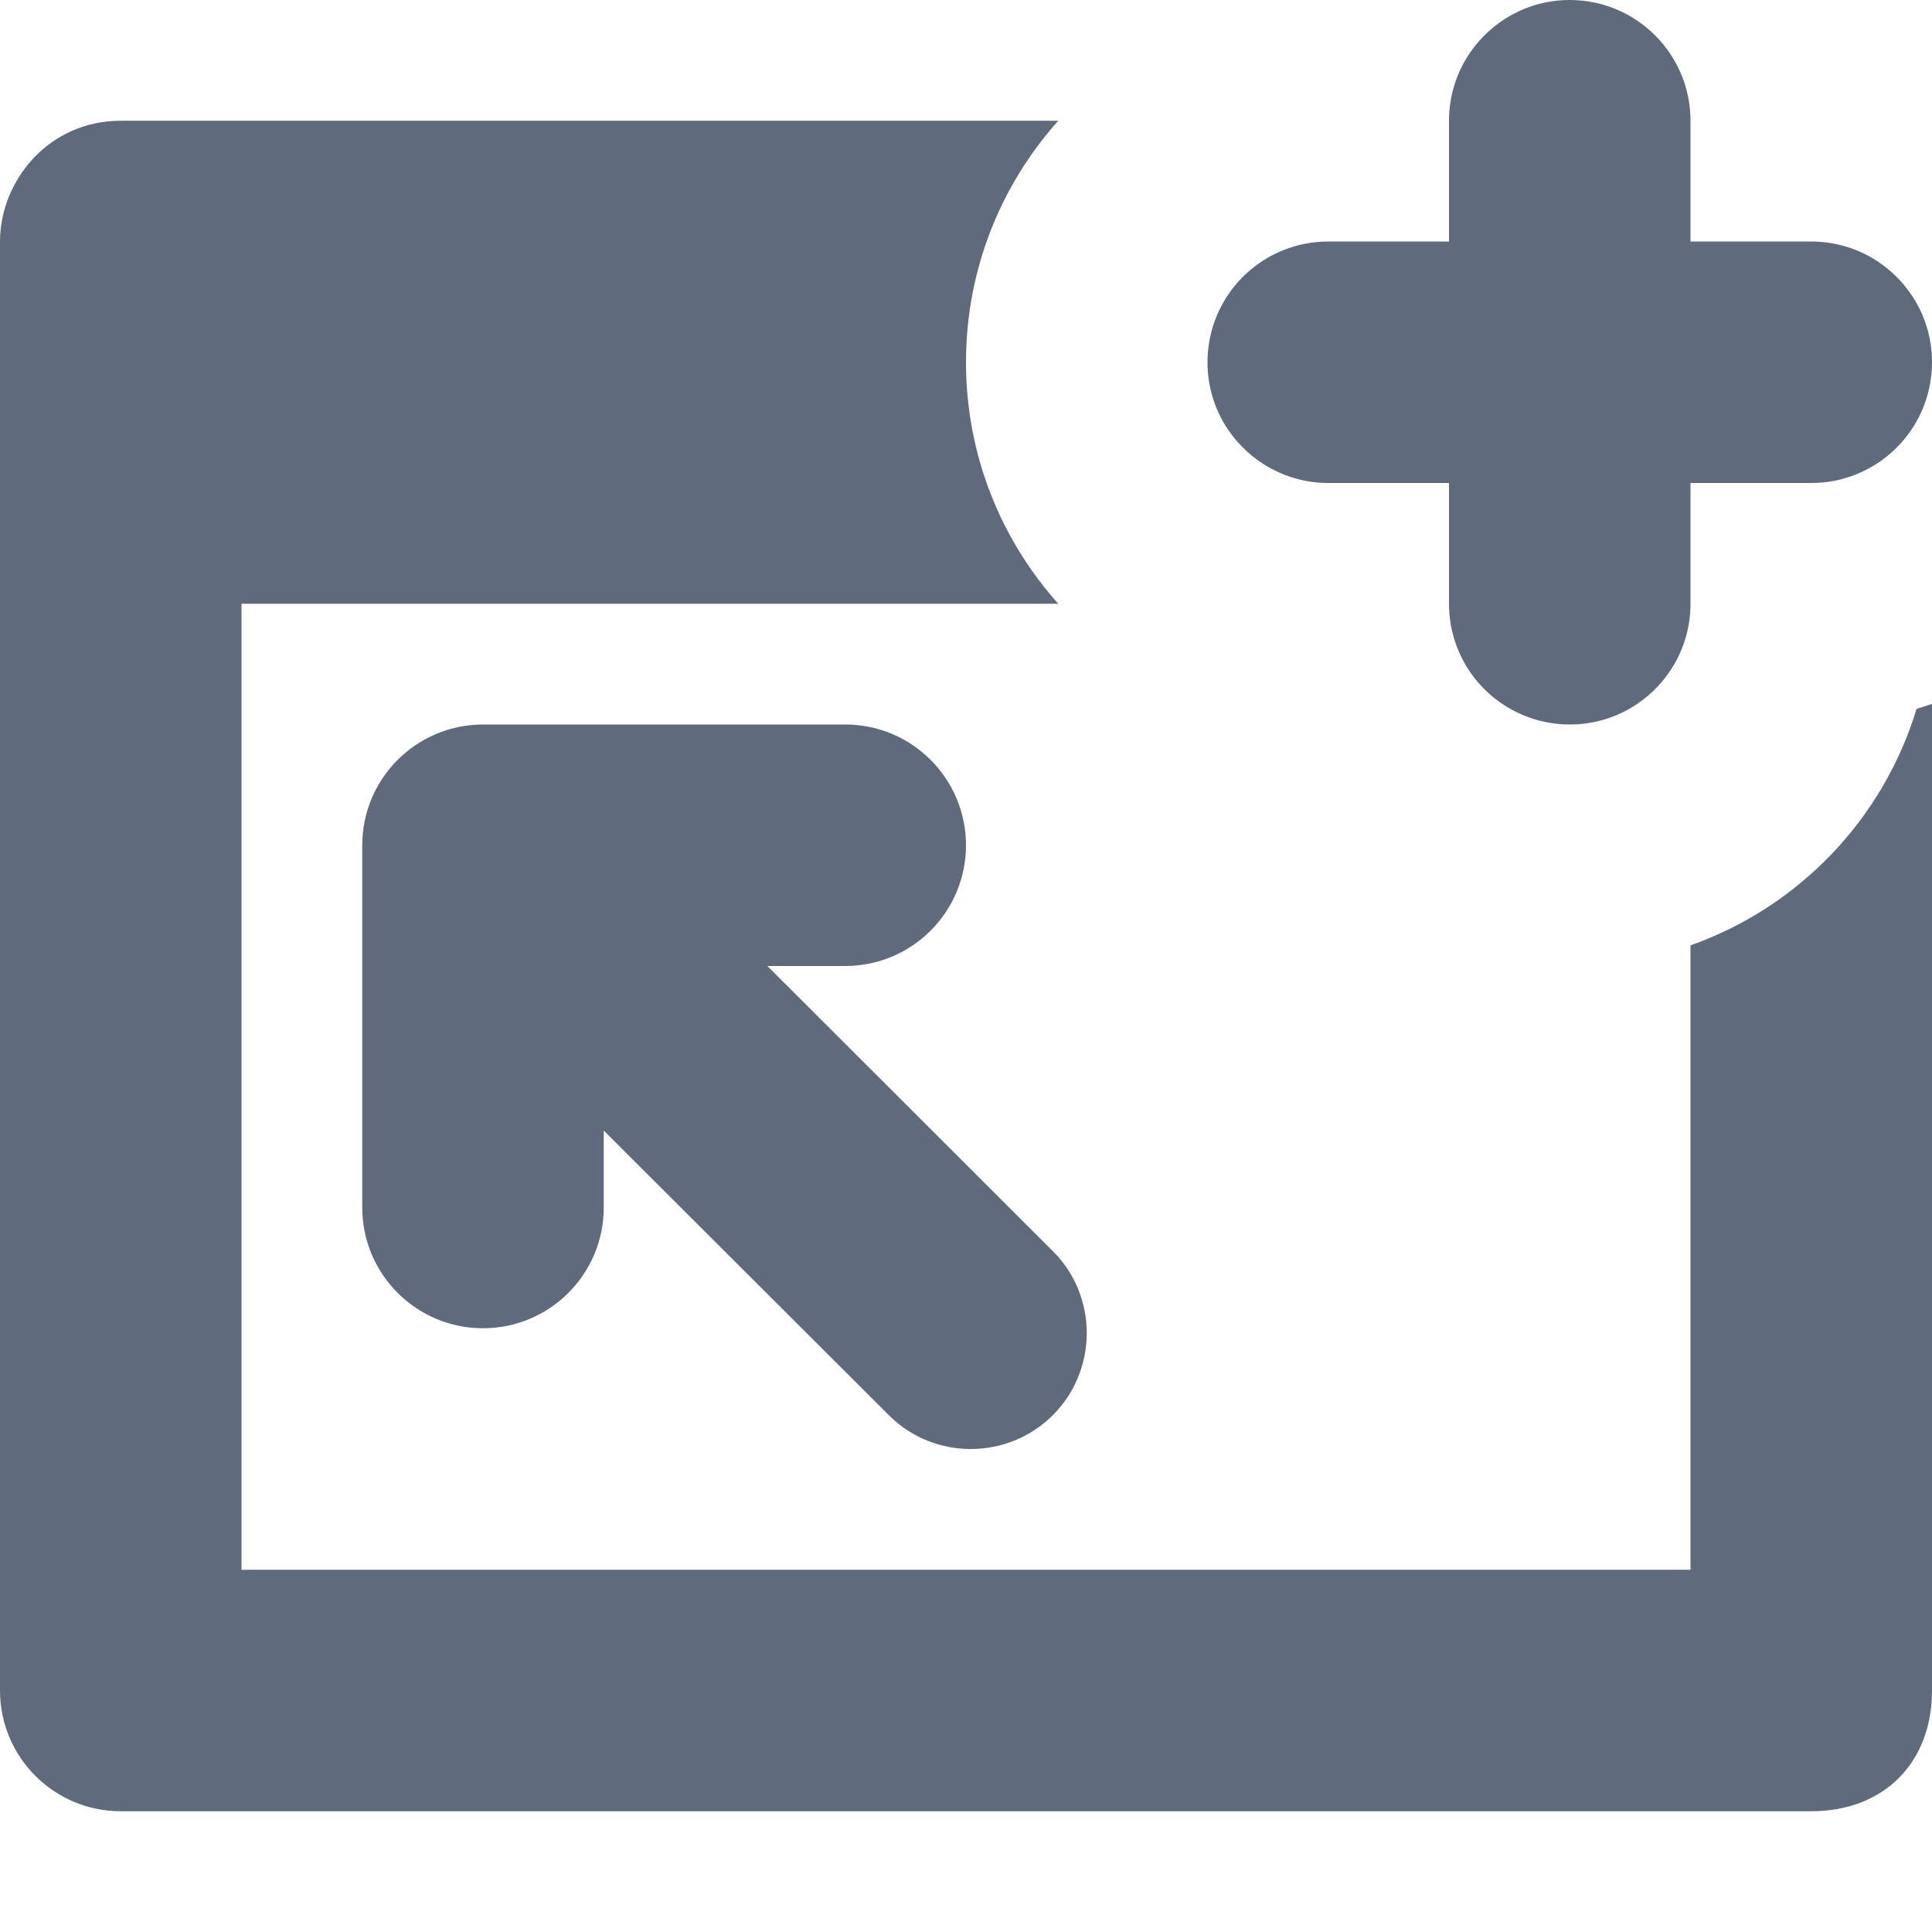
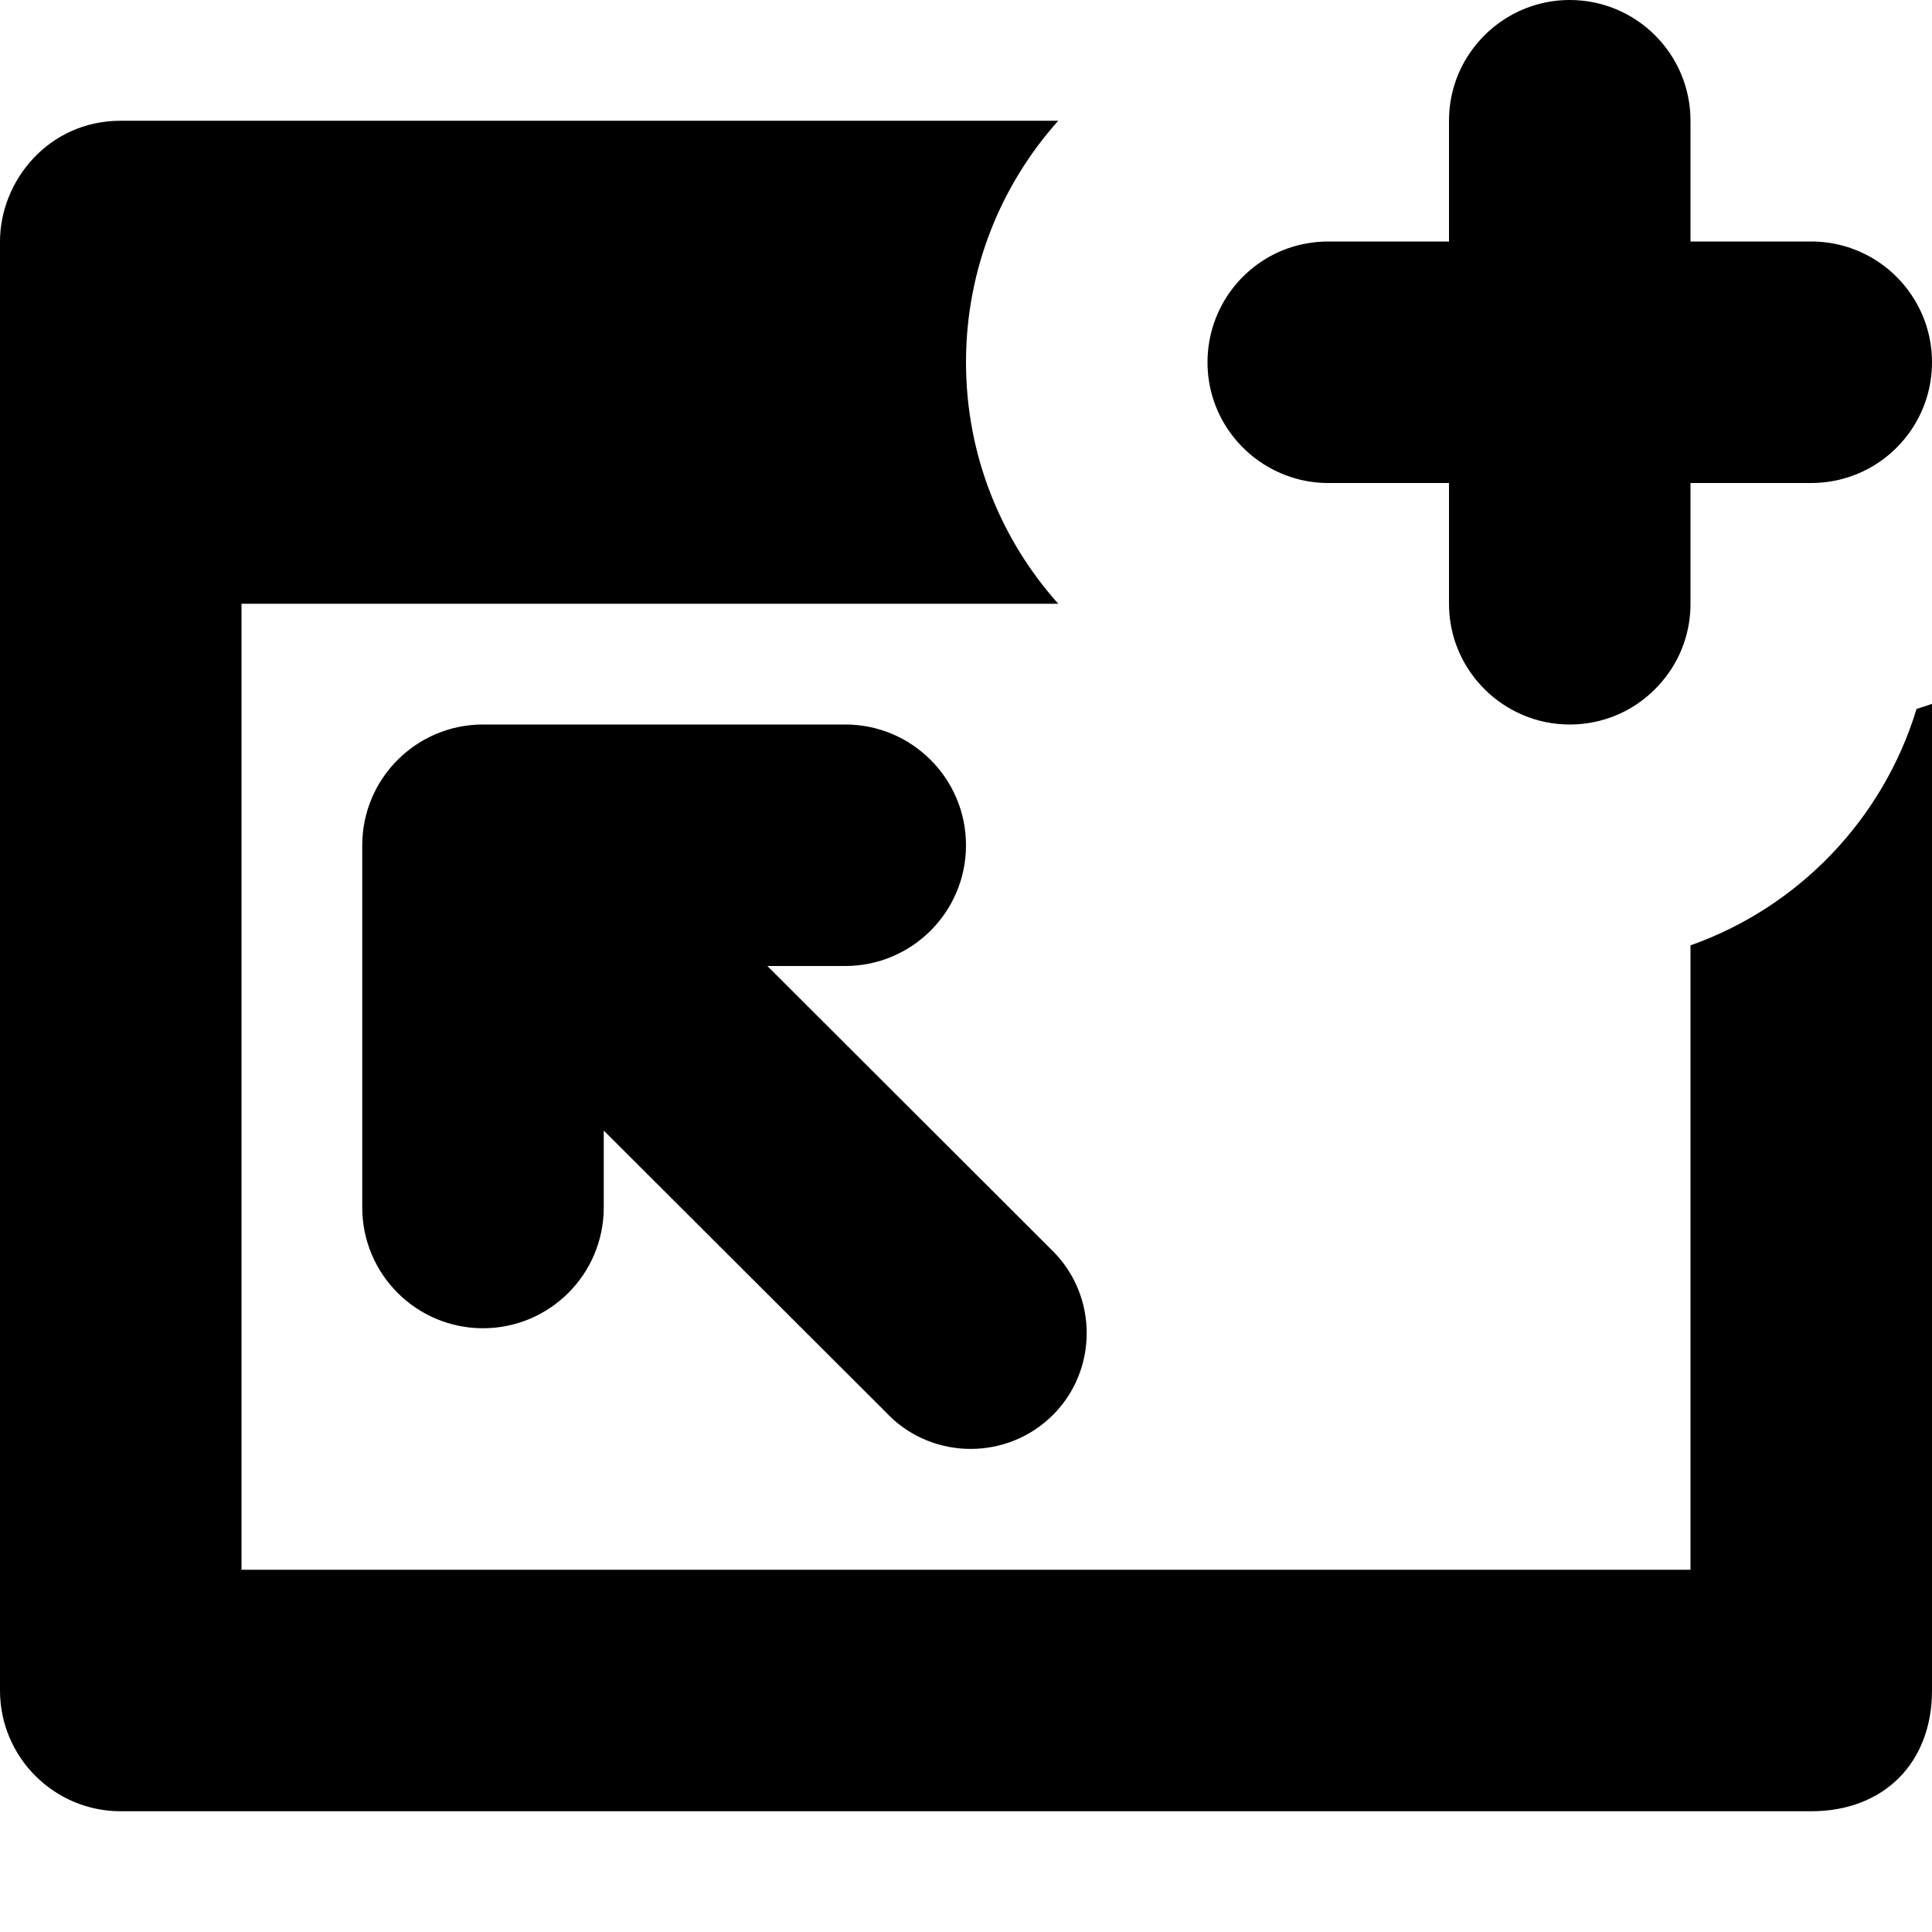
- <svg xmlns="http://www.w3.org/2000/svg" width="16" height="16" viewBox="0 0 16 16" fill="none">
-   <path fill-rule="evenodd" clip-rule="evenodd" d="M12 1C12 0.793 12.063 0.6 12.171 0.441C12.351 0.175 12.655 0 13 0C13.552 0 14 0.448 14 1V2H15C15.184 2 15.356 2.05 15.504 2.136C15.634 2.212 15.745 2.317 15.829 2.441C15.937 2.6 16 2.793 16 3C16 3.22 15.929 3.423 15.809 3.588C15.722 3.708 15.608 3.808 15.477 3.879C15.335 3.956 15.173 4 15 4H14V5C14 5.207 13.937 5.4 13.829 5.559C13.747 5.681 13.638 5.784 13.511 5.86C13.361 5.949 13.187 6 13 6C12.862 6 12.73 5.972 12.611 5.921C12.444 5.851 12.299 5.736 12.193 5.591C12.072 5.426 12 5.221 12 5V4H11C10.828 4 10.665 3.956 10.524 3.879C10.382 3.802 10.261 3.692 10.171 3.559C10.063 3.4 10 3.207 10 3C10 2.773 10.076 2.563 10.203 2.396C10.308 2.257 10.449 2.147 10.611 2.079C10.73 2.028 10.862 2 11 2H12V1ZM14 7.829C14.895 7.513 15.595 6.784 15.872 5.871C15.915 5.858 15.957 5.844 16 5.829V14C16 14.6 15.6 15 15 15H1C0.448 15 0 14.552 0 14V2C0 1.5 0.4 1 1 1H8.764C8.289 1.531 8 2.232 8 3C8 3.768 8.289 4.469 8.764 5H2V13H14V7.829ZM7.361 11.72L5 9.363V10C5 10.552 4.552 11 4 11C3.448 11 3 10.552 3 10V7C3 6.448 3.448 6 4 6H7C7.552 6 8 6.448 8 7C8 7.552 7.552 8 7 8H6.355L8.72 10.362C9.094 10.735 9.093 11.346 8.719 11.72C8.345 12.093 7.734 12.094 7.361 11.72Z" fill="#5F6B7C" />
+ <svg xmlns="http://www.w3.org/2000/svg" viewBox="0 0 16 16">
+   <path d="M12 1c0-.207.063-.4.171-.559C12.351.175 12.655 0 13 0c.552 0 1 .448 1 1v1h1c.184 0 .356.05.504.136.13.076.241.18.325.305.108.16.171.352.171.559 0 .22-.071.423-.191.588-.087.12-.201.22-.333.292C15.335 3.956 15.173 4 15 4h-1v1c0 .207-.063.4-.171.559-.083.122-.191.225-.318.301C13.361 5.949 13.187 6 13 6c-.138 0-.27-.028-.389-.079-.167-.071-.311-.186-.417-.33C12.072 5.426 12 5.221 12 5V4h-1c-.172 0-.335-.044-.476-.121-.142-.077-.263-.187-.353-.32C10.063 3.4 10 3.207 10 3c0-.227.076-.437.203-.605.105-.138.245-.248.407-.317C10.73 2.028 10.862 2 11 2h1V1Zm2 6.829c.895-.316 1.595-1.045 1.872-1.958.043-.013.086-.027.128-.042V14c0 .6-.4 1-1 1H1c-.552 0-1-.448-1-1V2c0-.5.4-1 1-1h7.764C8.289 1.531 8 2.232 8 3 8 3.768 8.289 4.469 8.764 5H2v8h12V7.829ZM7.361 11.72 5 9.363V10c0 .552-.448 1-1 1s-1-.448-1-1V7c0-.552.448-1 1-1h3c.552 0 1 .448 1 1s-.448 1-1 1h-.645l2.365 2.362c.373.373.373.984-.001 1.357-.374.373-.985.374-1.359.001Z" />
</svg>
